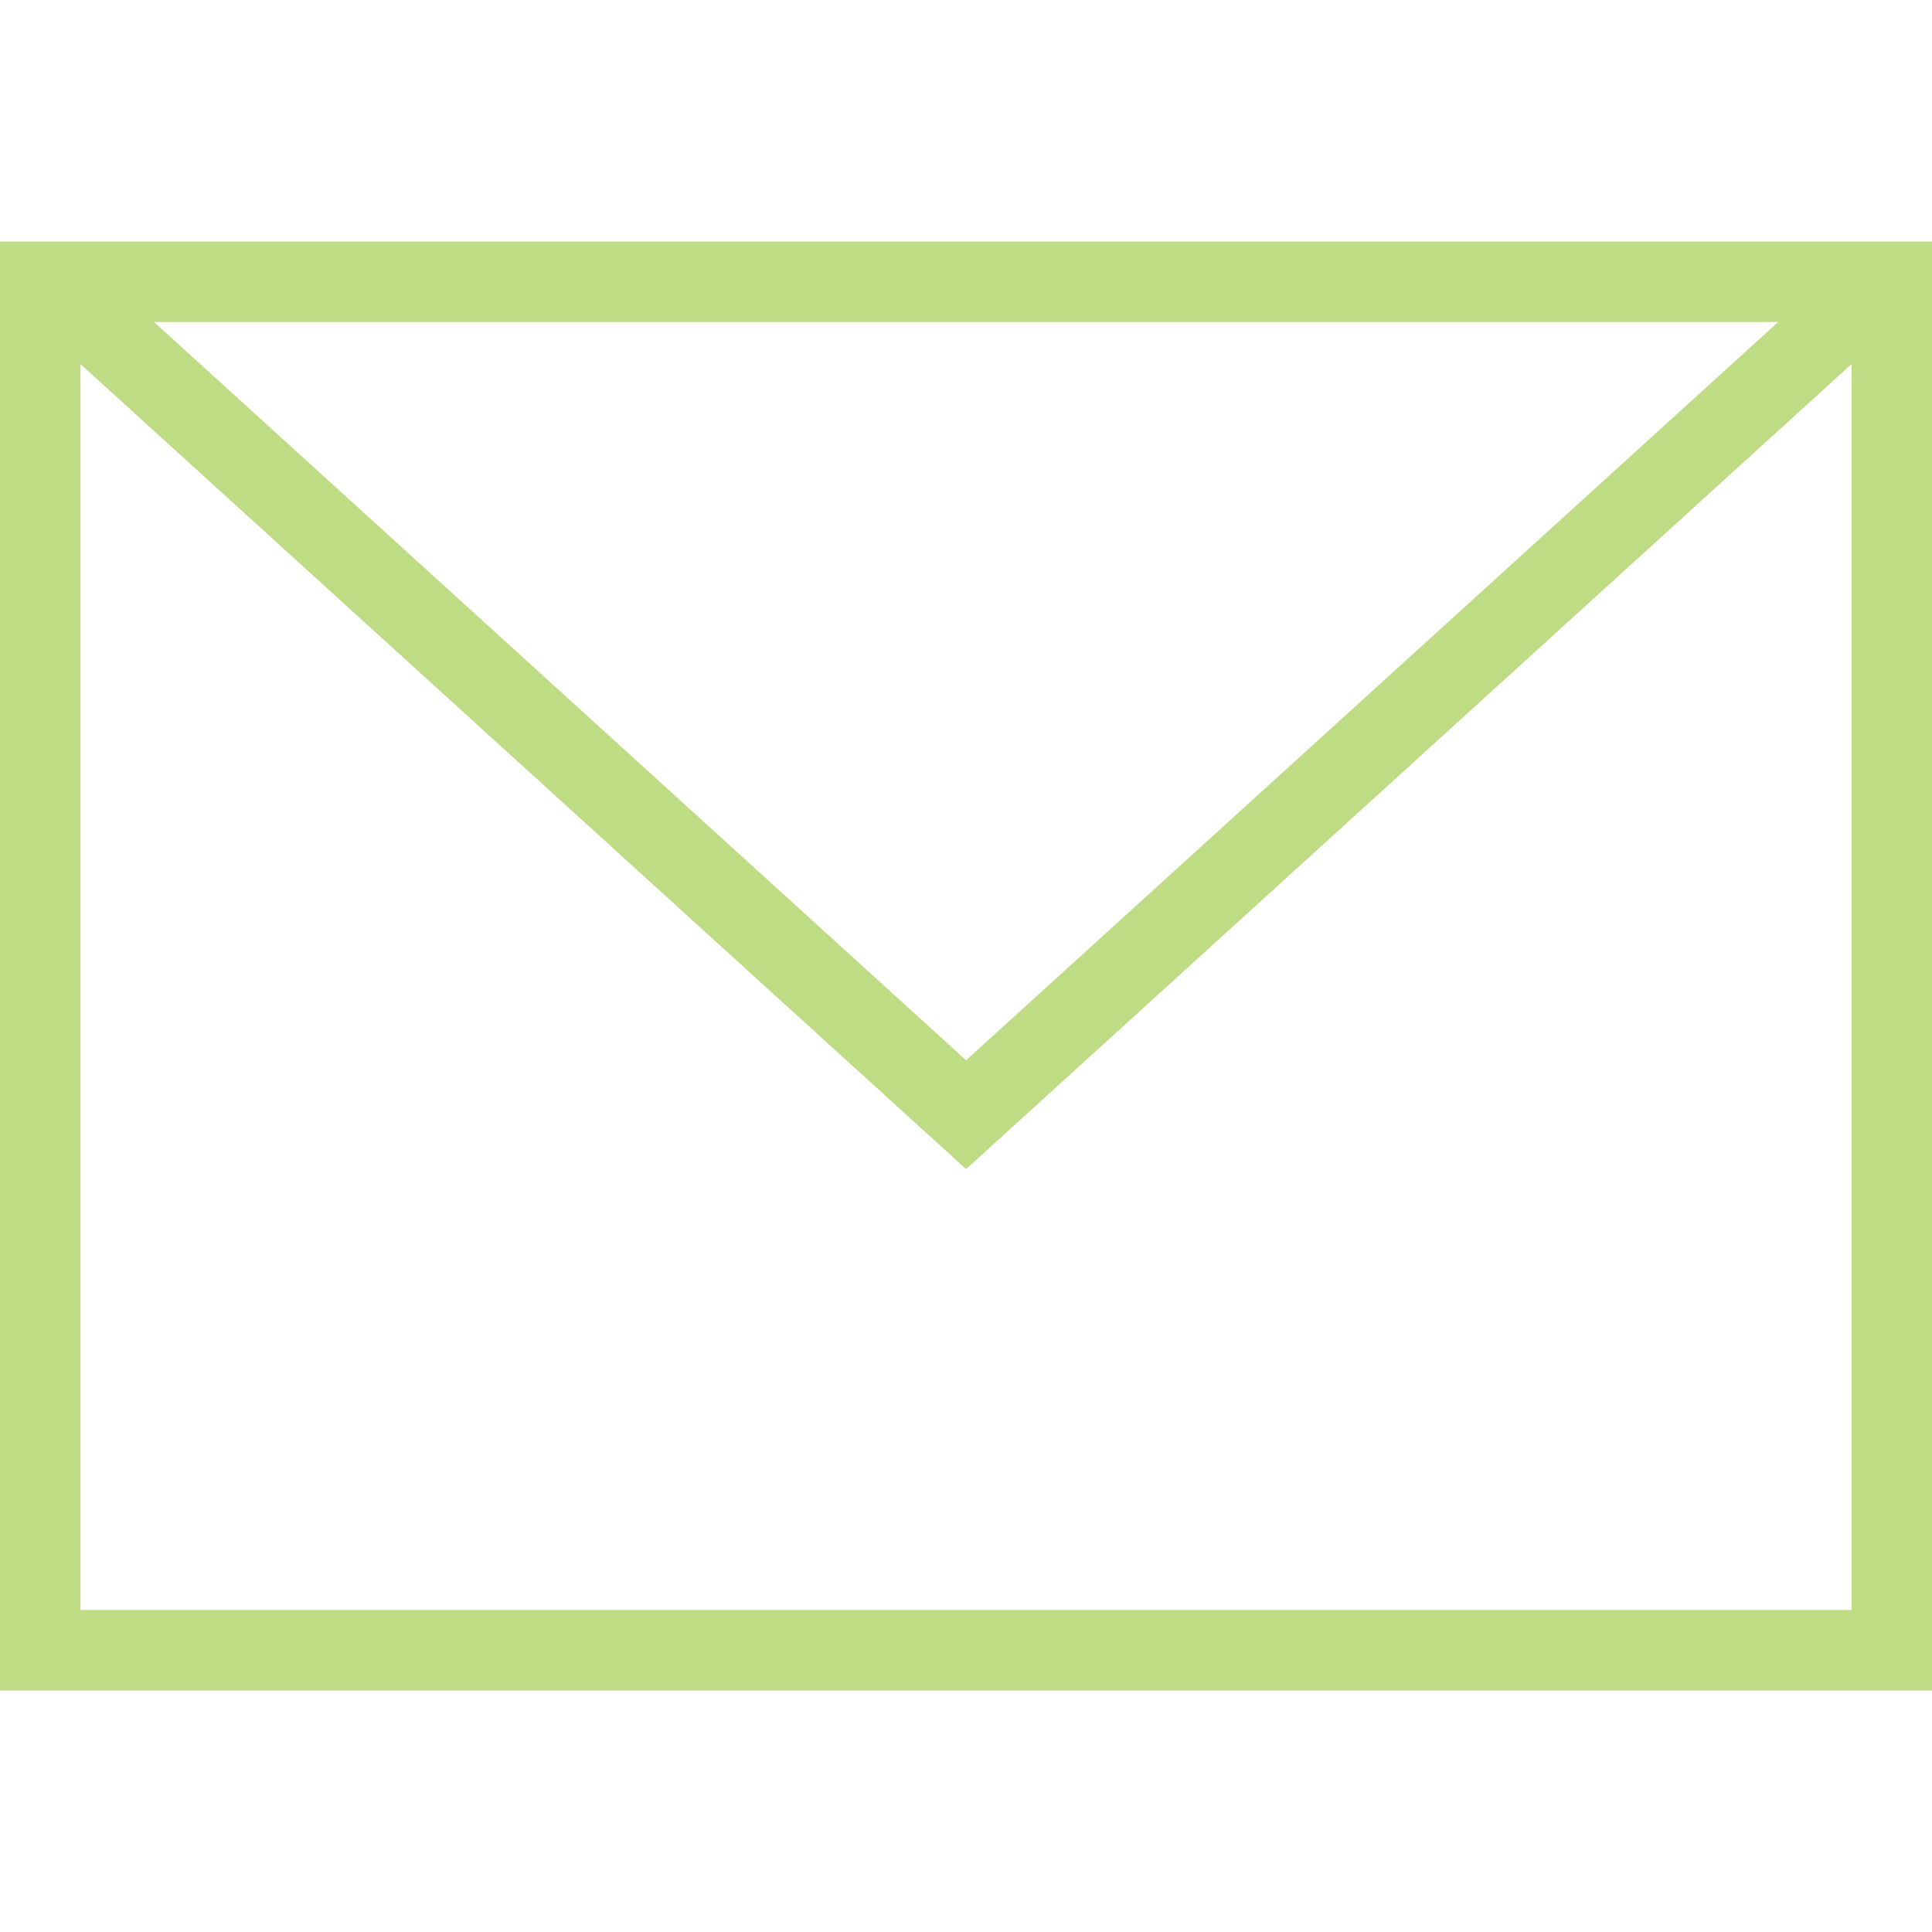
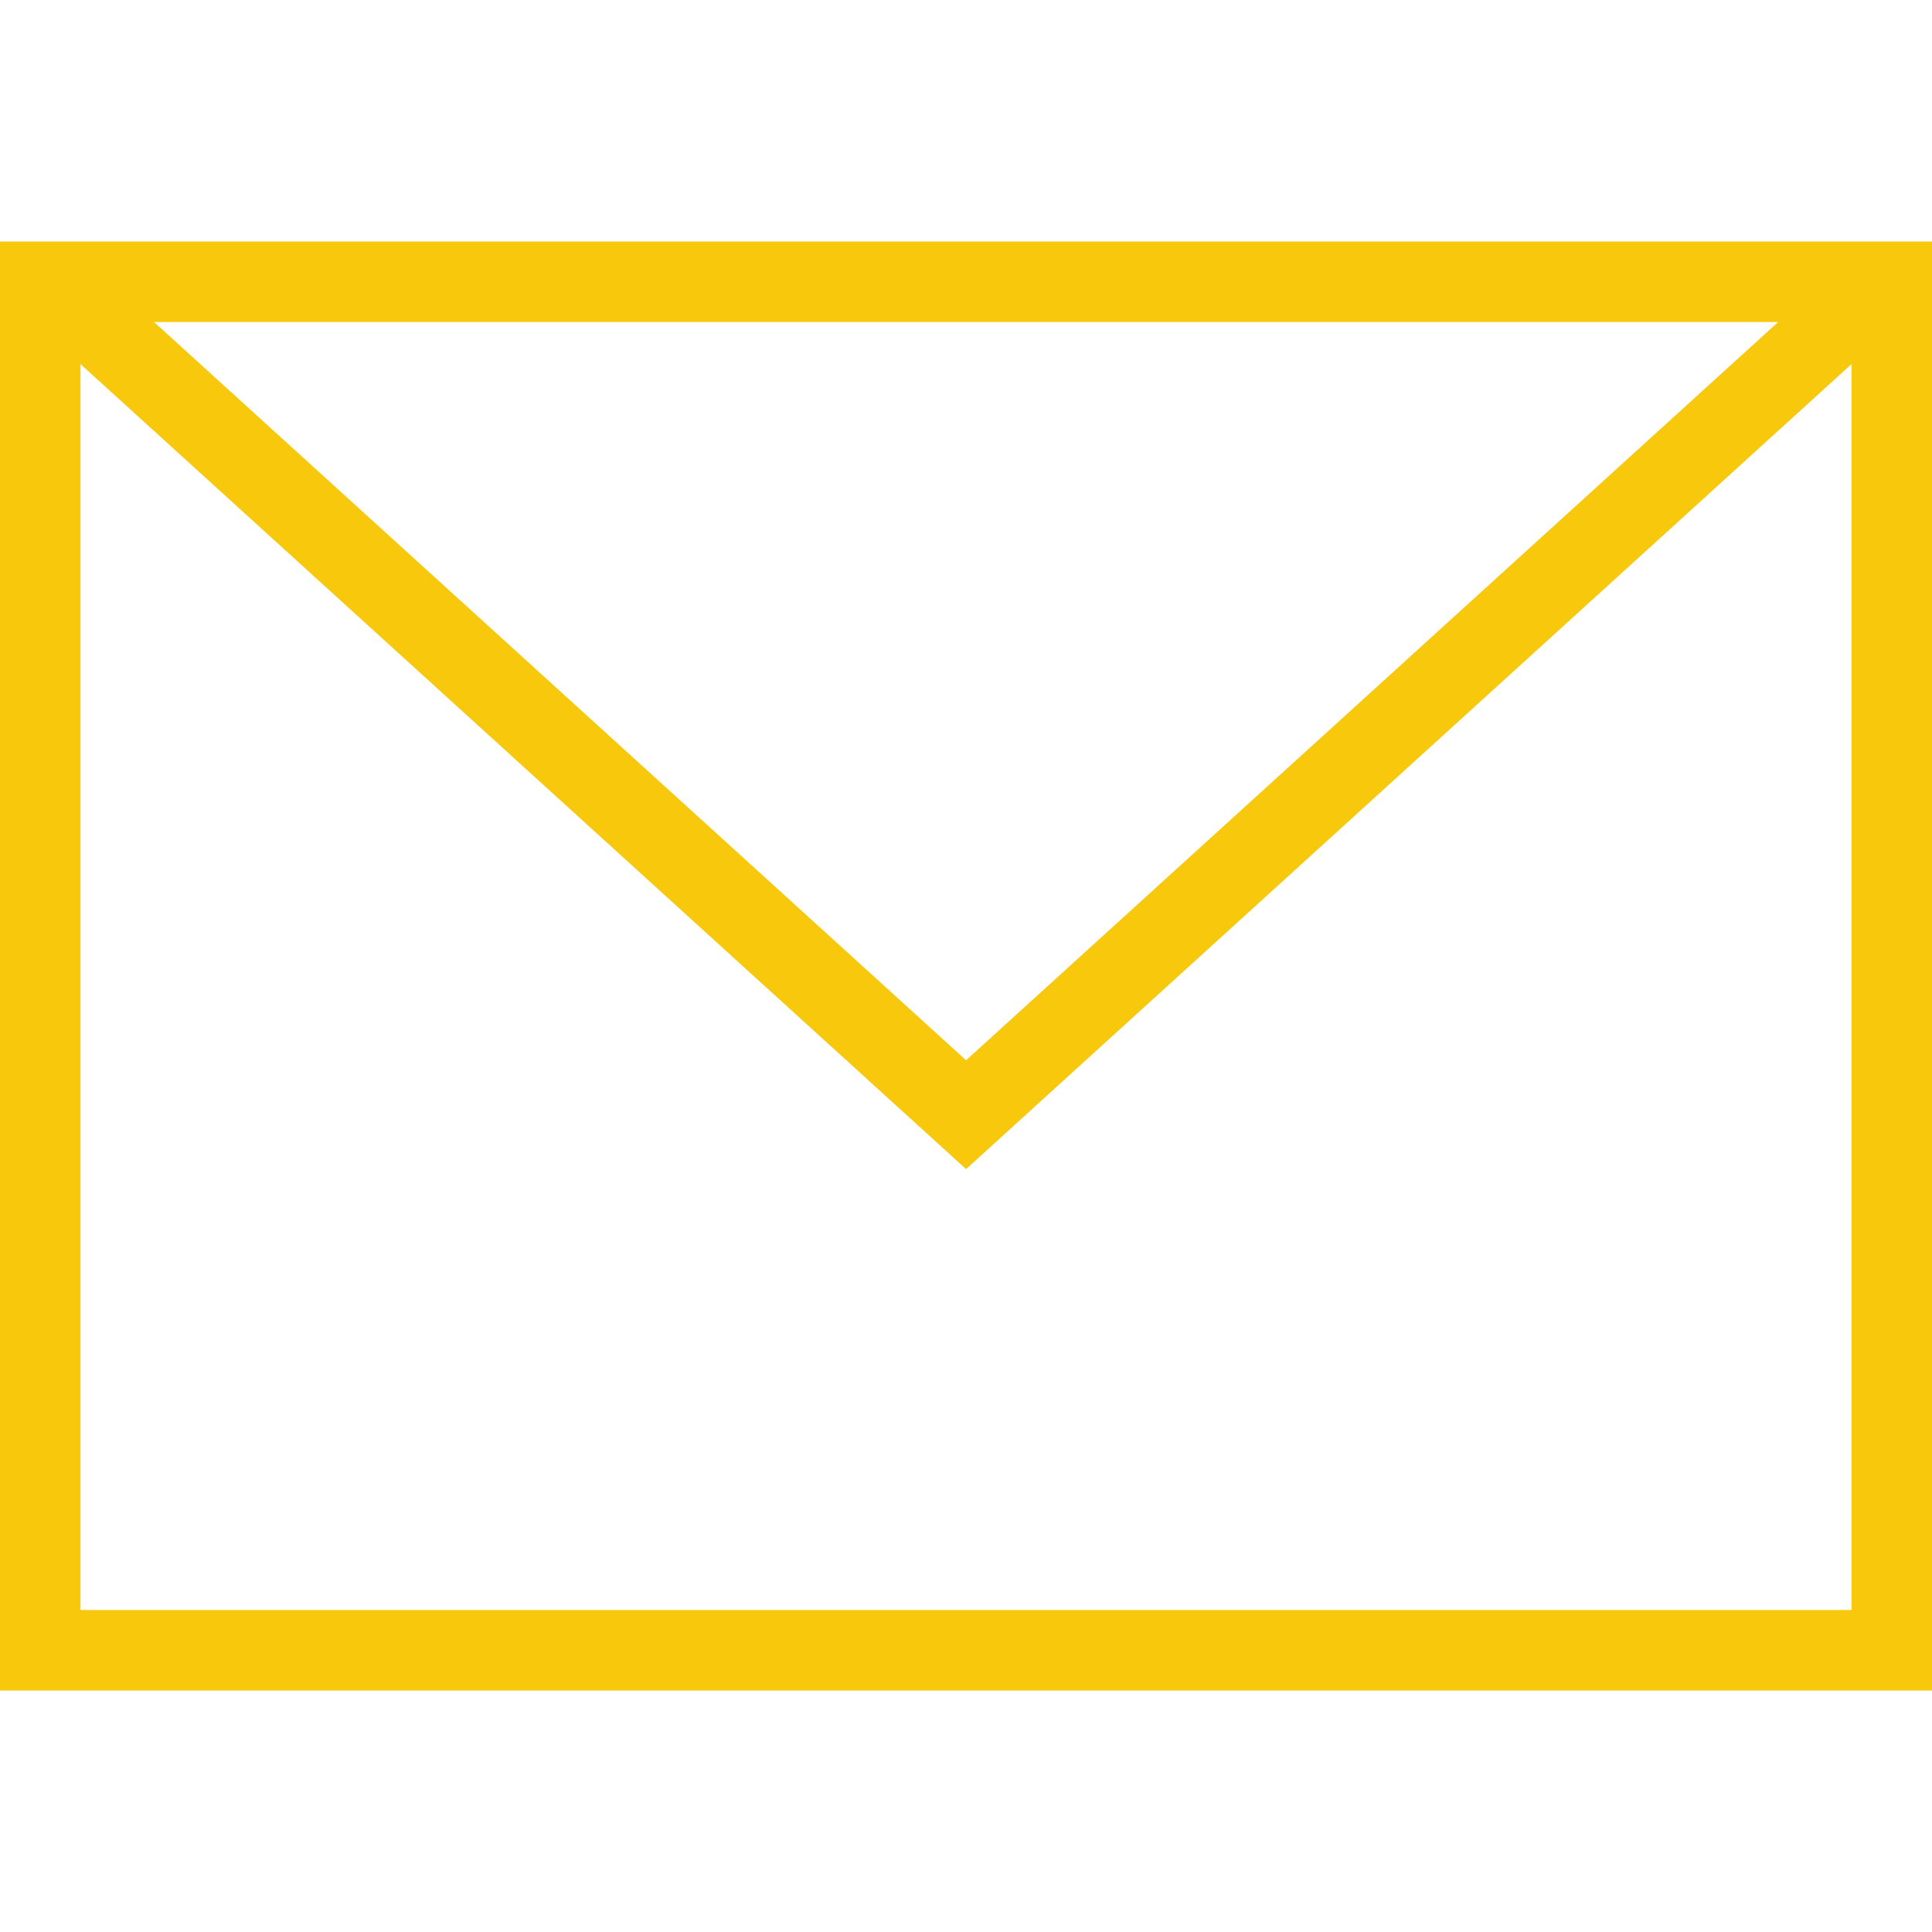
<svg xmlns="http://www.w3.org/2000/svg" width="110" height="110" viewBox="0 0 130 130" fill="none">
-   <path fill-rule="evenodd" clip-rule="evenodd" d="M130 113.75H0V16.25H130V113.75ZM5.417 24.5V108.333H124.583V24.5L65.005 78.666L5.417 24.5ZM119.649 21.667H10.362L65.005 71.343L119.649 21.667Z" fill="#BEDC84" />
+   <path fill-rule="evenodd" clip-rule="evenodd" d="M130 113.75H0V16.25H130V113.75ZM5.417 24.5V108.333H124.583V24.5L65.005 78.666L5.417 24.5ZM119.649 21.667H10.362L65.005 71.343L119.649 21.667Z" fill="#f8c80d" />
</svg>
